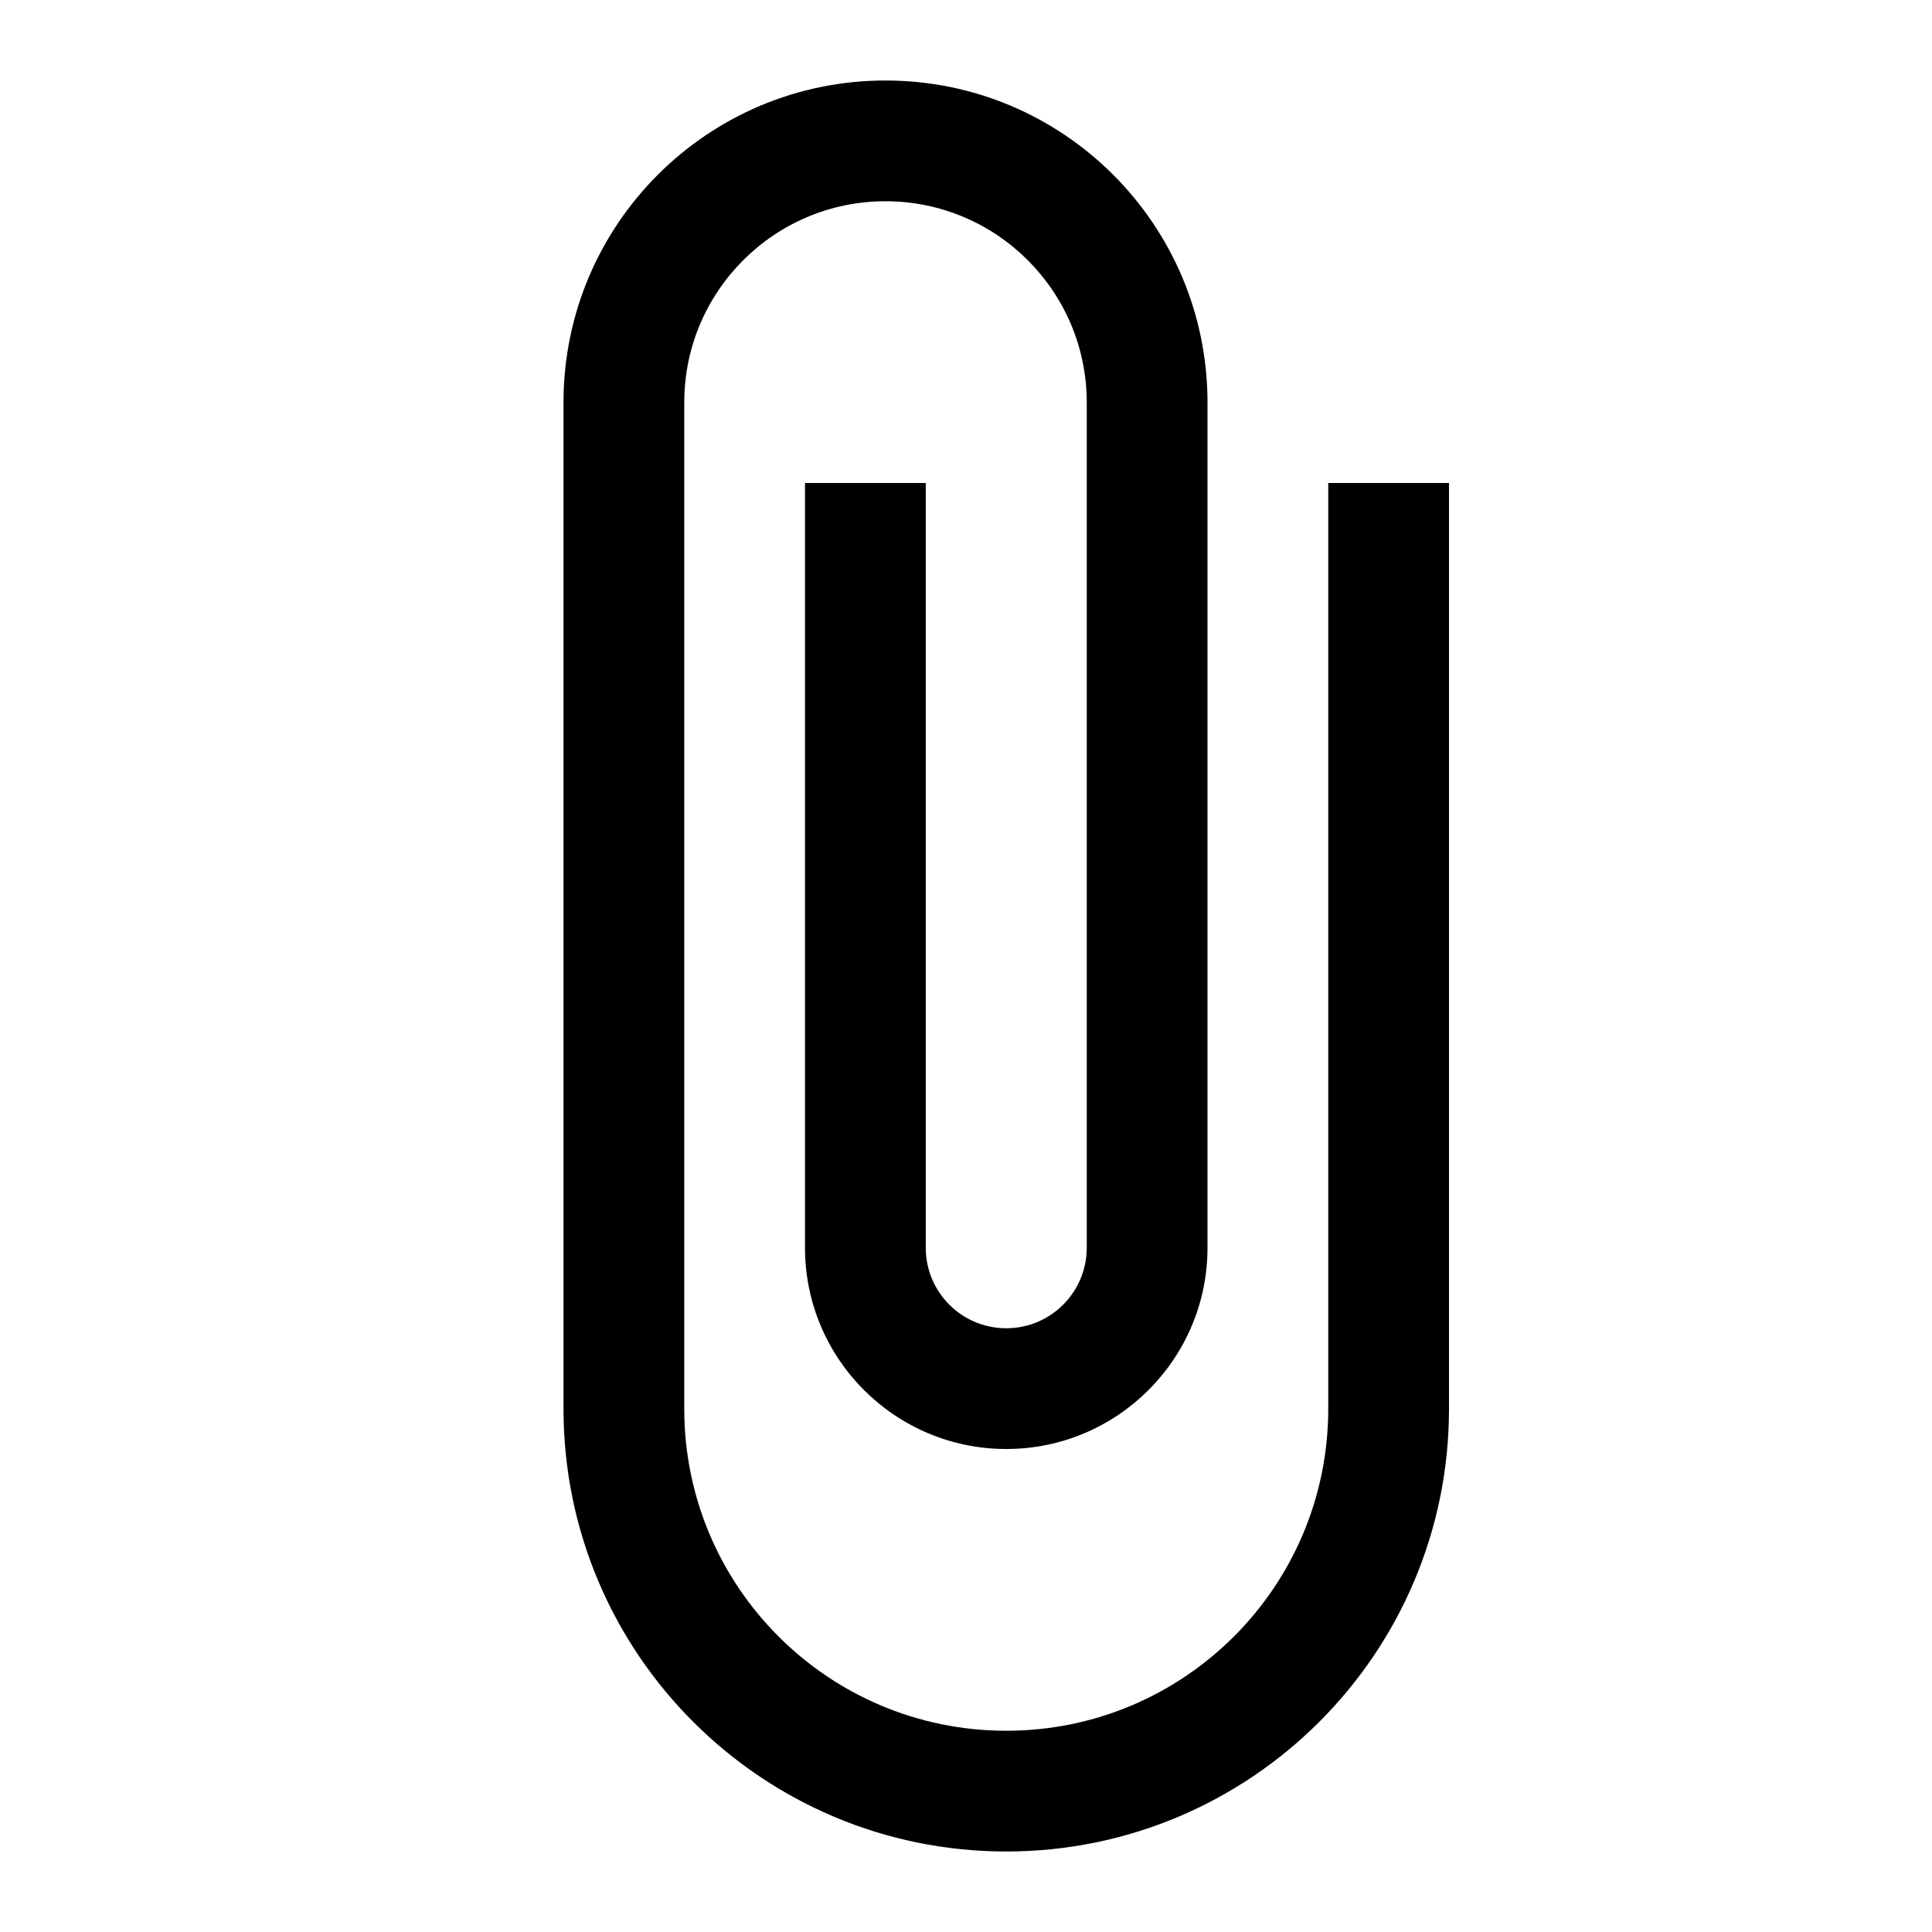
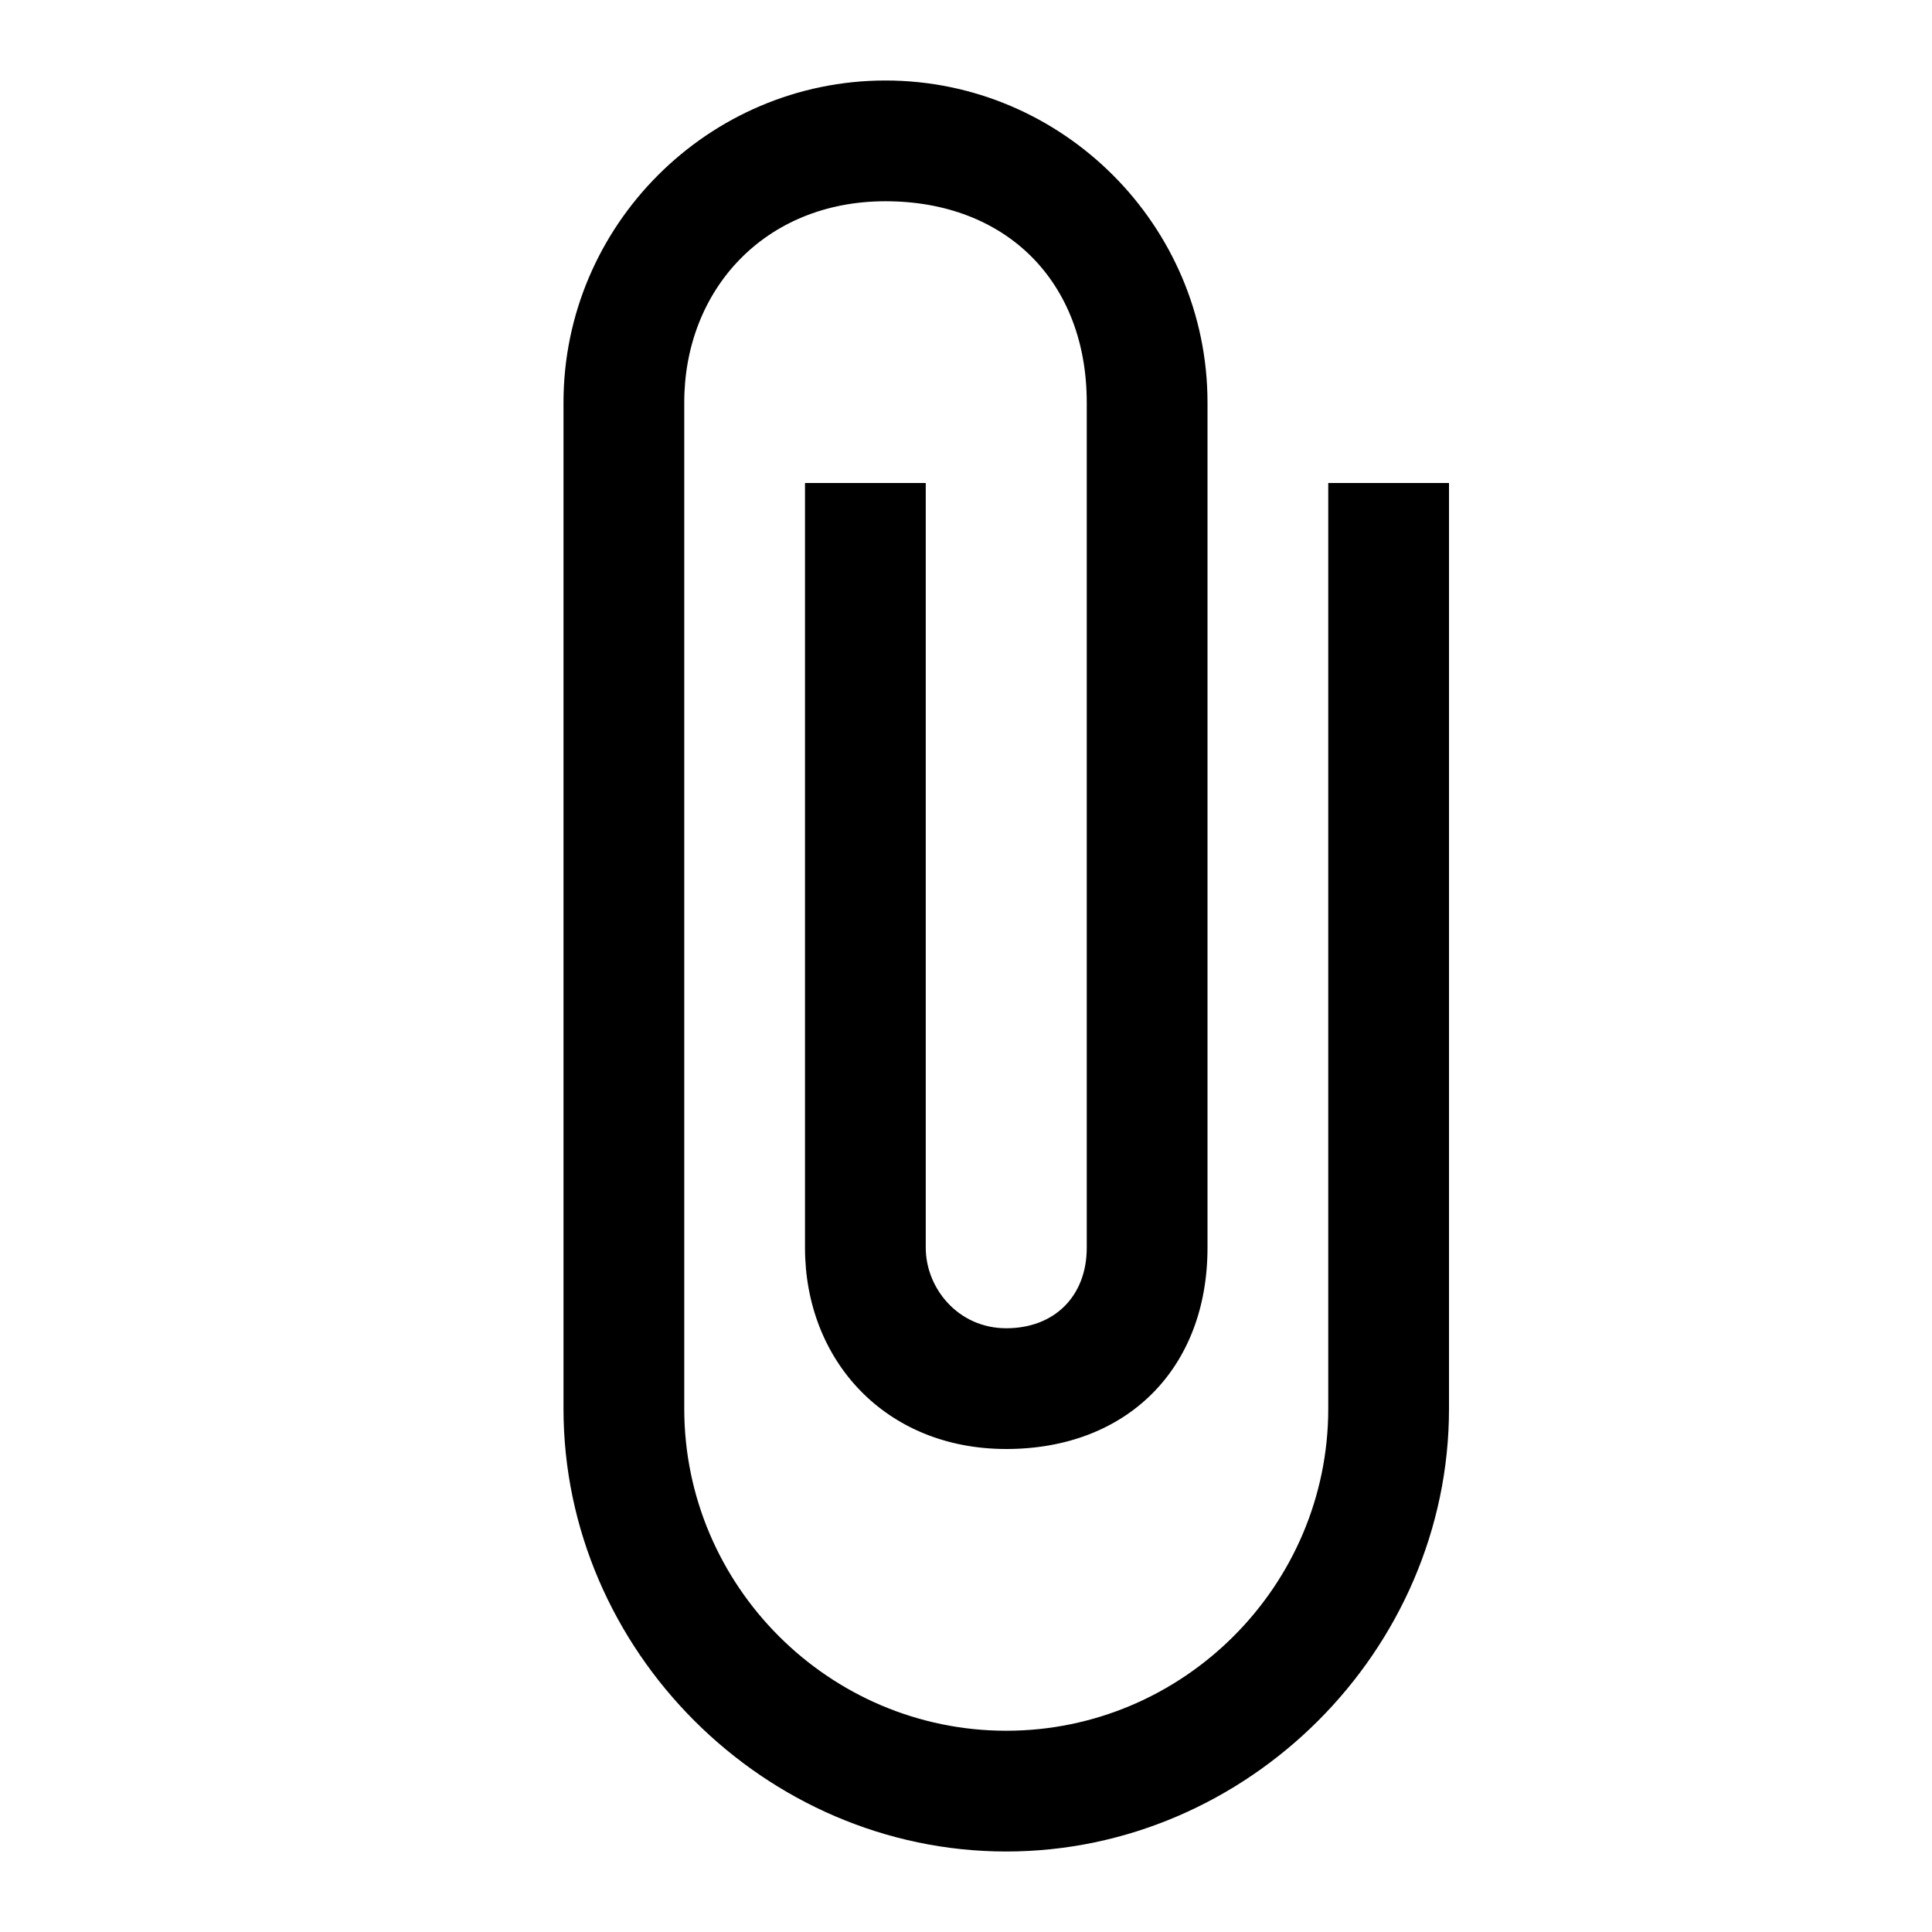
- <svg xmlns="http://www.w3.org/2000/svg" version="1.1" width="24" height="24" viewBox="0 0 24 24">
-   <path fill="#000" d="M16.5 6v11.5c0 2.21-1.79 4-4 4s-4-1.79-4-4v-12.5c0-1.38 1.12-2.5 2.5-2.5s2.5 1.12 2.5 2.5v10.5c0 0.55-0.445 1-1 1s-1-0.45-1-1v-9.5h-1.5v9.5c0 1.38 1.12 2.5 2.5 2.5s2.5-1.12 2.5-2.5v-10.5c0-2.21-1.79-4-4-4s-4 1.79-4 4v12.5c0 3.040 2.465 5.5 5.5 5.5s5.5-2.46 5.5-5.5v-11.5h-1.5z" />
+ <svg xmlns="http://www.w3.org/2000/svg" width="24" height="24" viewBox="0 0 24 24">
+   <path d="M16.5 6v11.5c0 2.2-1.8 4-4 4s-4-1.8-4-4V5c0-1.4 1-2.5 2.5-2.5s2.5 1 2.5 2.5v10.5c0 .6-.4 1-1 1s-1-.5-1-1V6H10v9.5c0 1.4 1 2.5 2.5 2.5s2.5-1 2.5-2.5V5c0-2.2-1.8-4-4-4S7 2.8 7 5v12.5c0 3 2.5 5.5 5.5 5.5s5.5-2.5 5.5-5.5V6h-1.5z" />
</svg>
